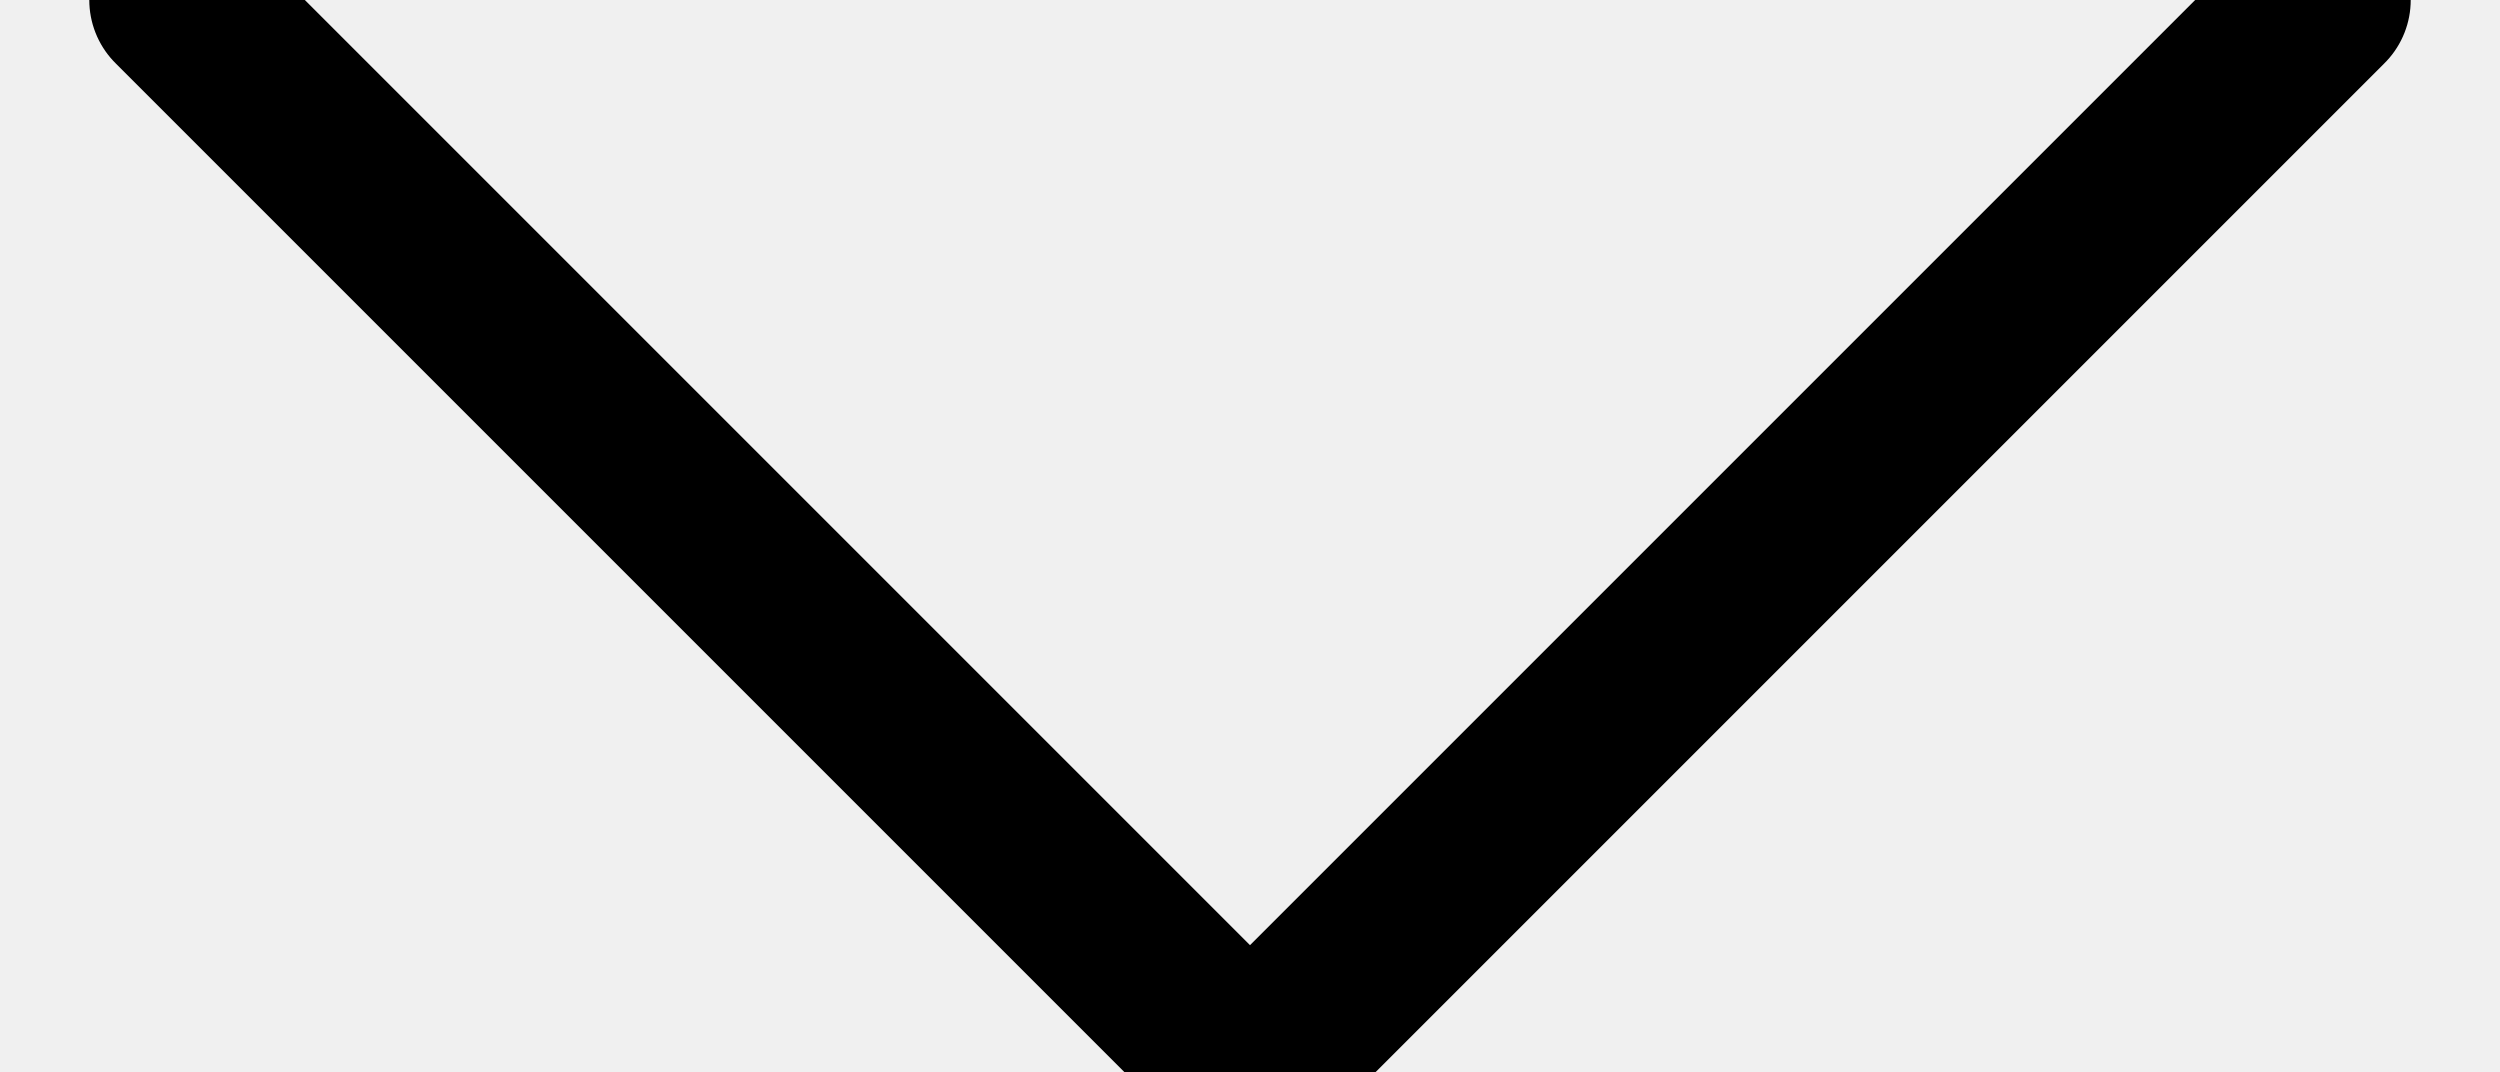
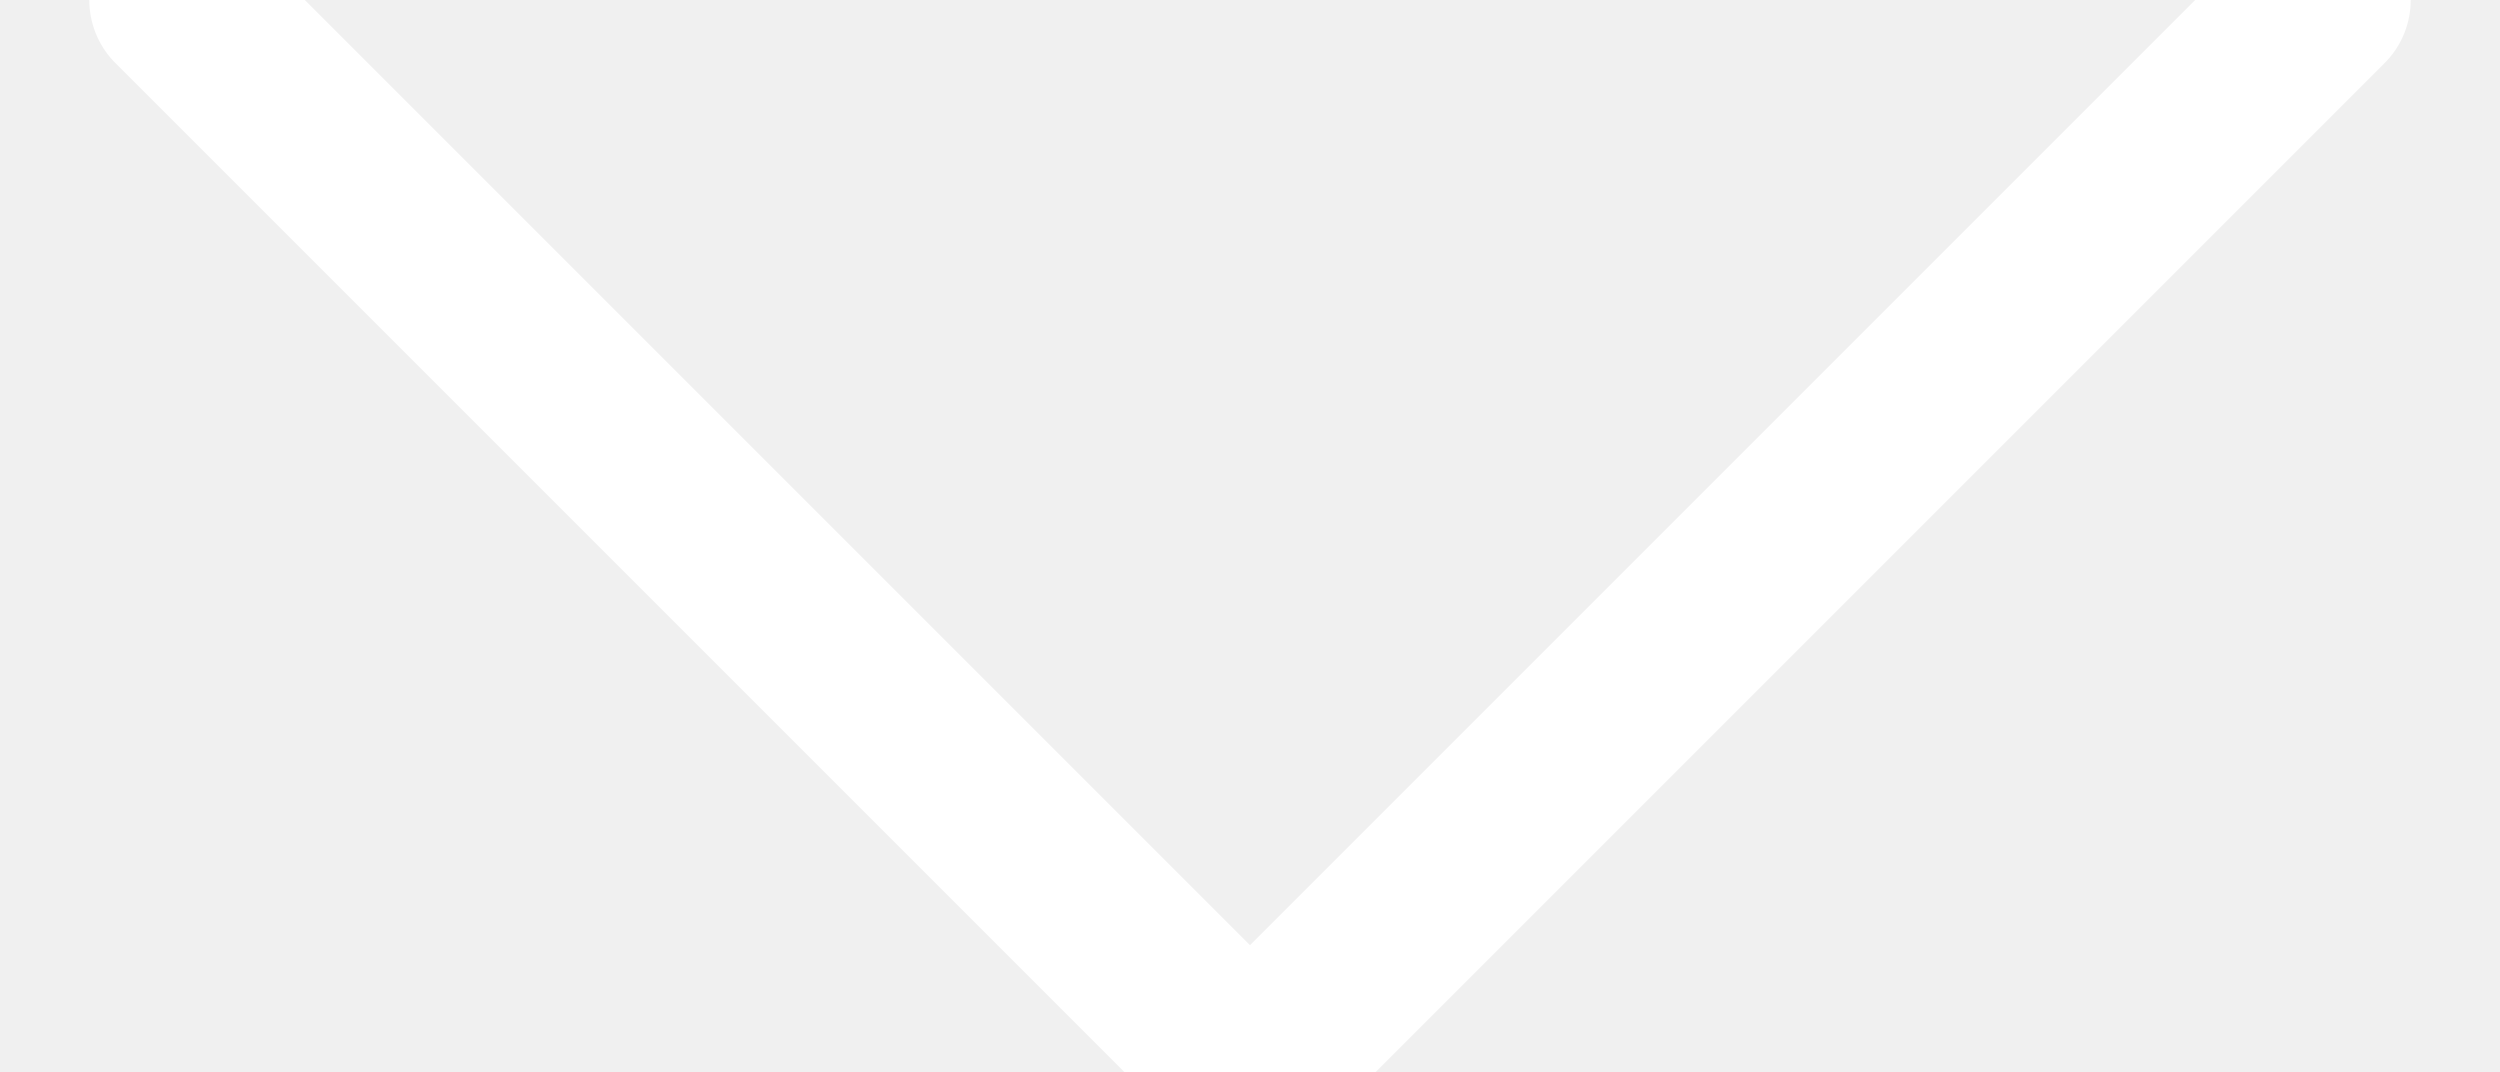
<svg xmlns="http://www.w3.org/2000/svg" width="14px" height="6px" viewBox="0 0 14 6" version="1.1">
  <defs />
  <g id="Page-1" stroke="none" stroke-width="1" fill="none" fill-rule="evenodd" stroke-linecap="round" stroke-linejoin="round">
-     <g id="chevron-down" transform="translate(1, 0)" stroke="#000000">
+     <g id="chevron-down" transform="translate(1, 0)" stroke="#ffffff">
      <polyline id="Shape" points="0 0 6 6 12 0" />
    </g>
  </g>
</svg>
